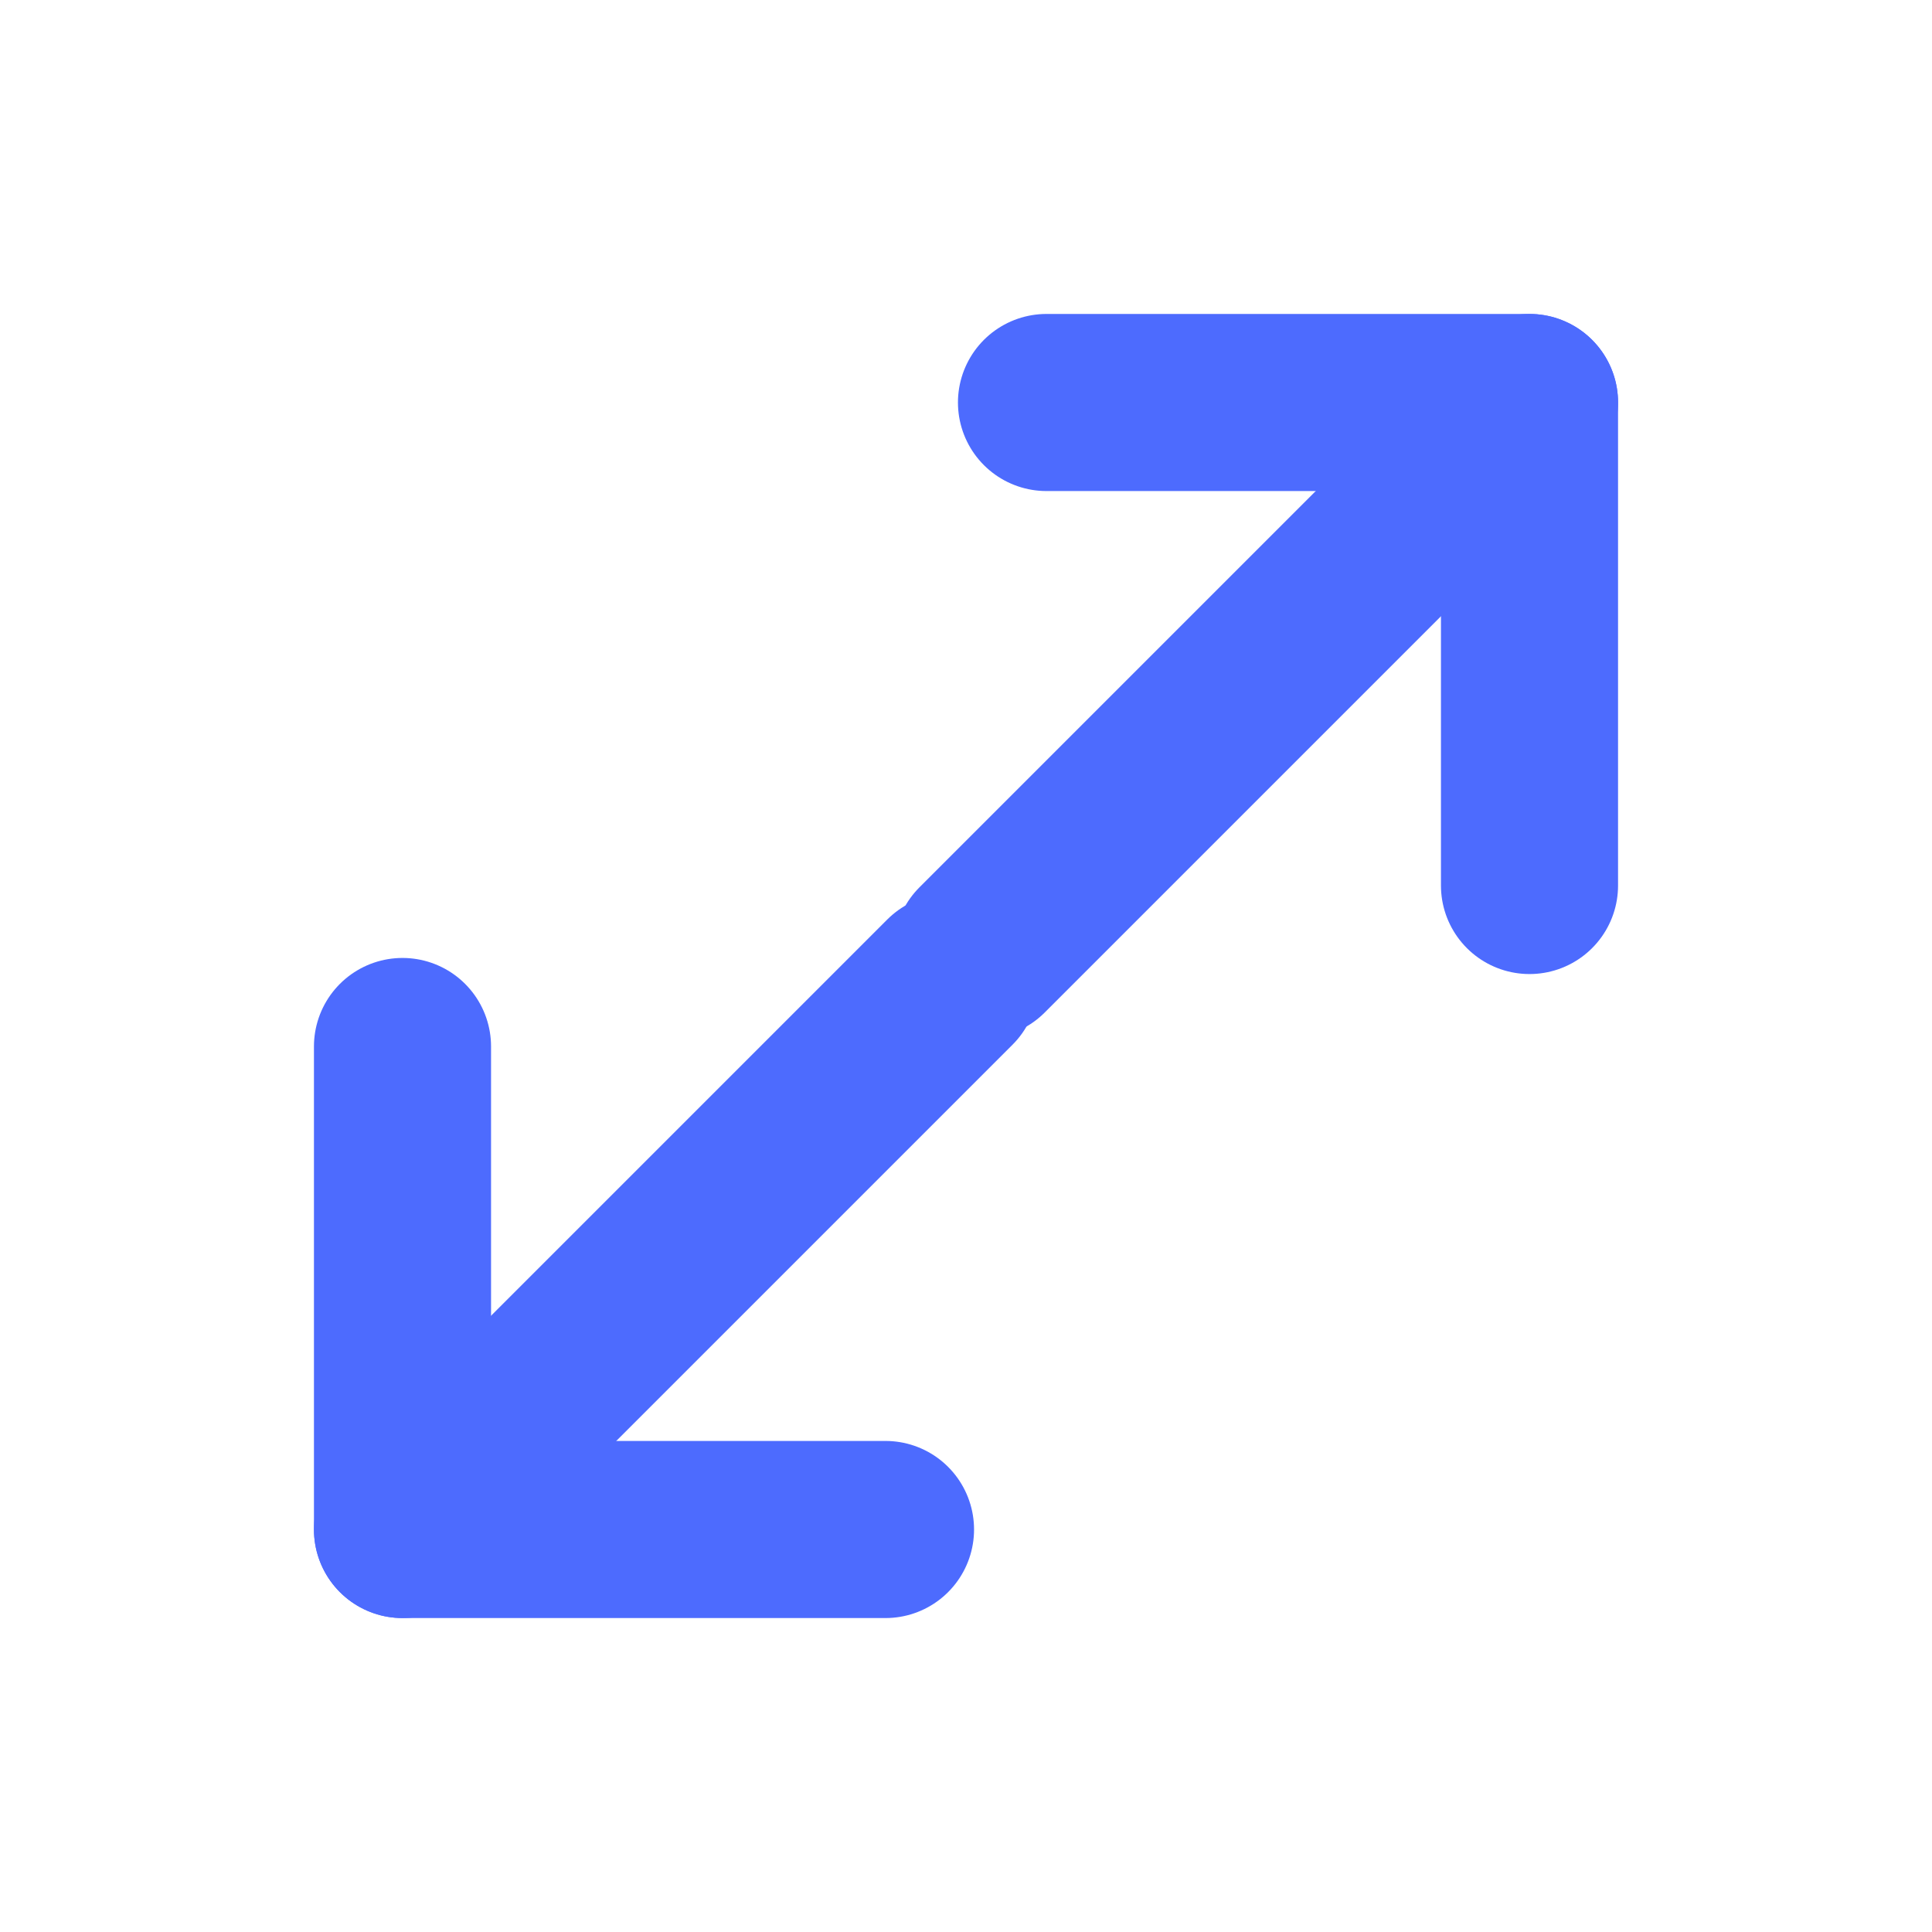
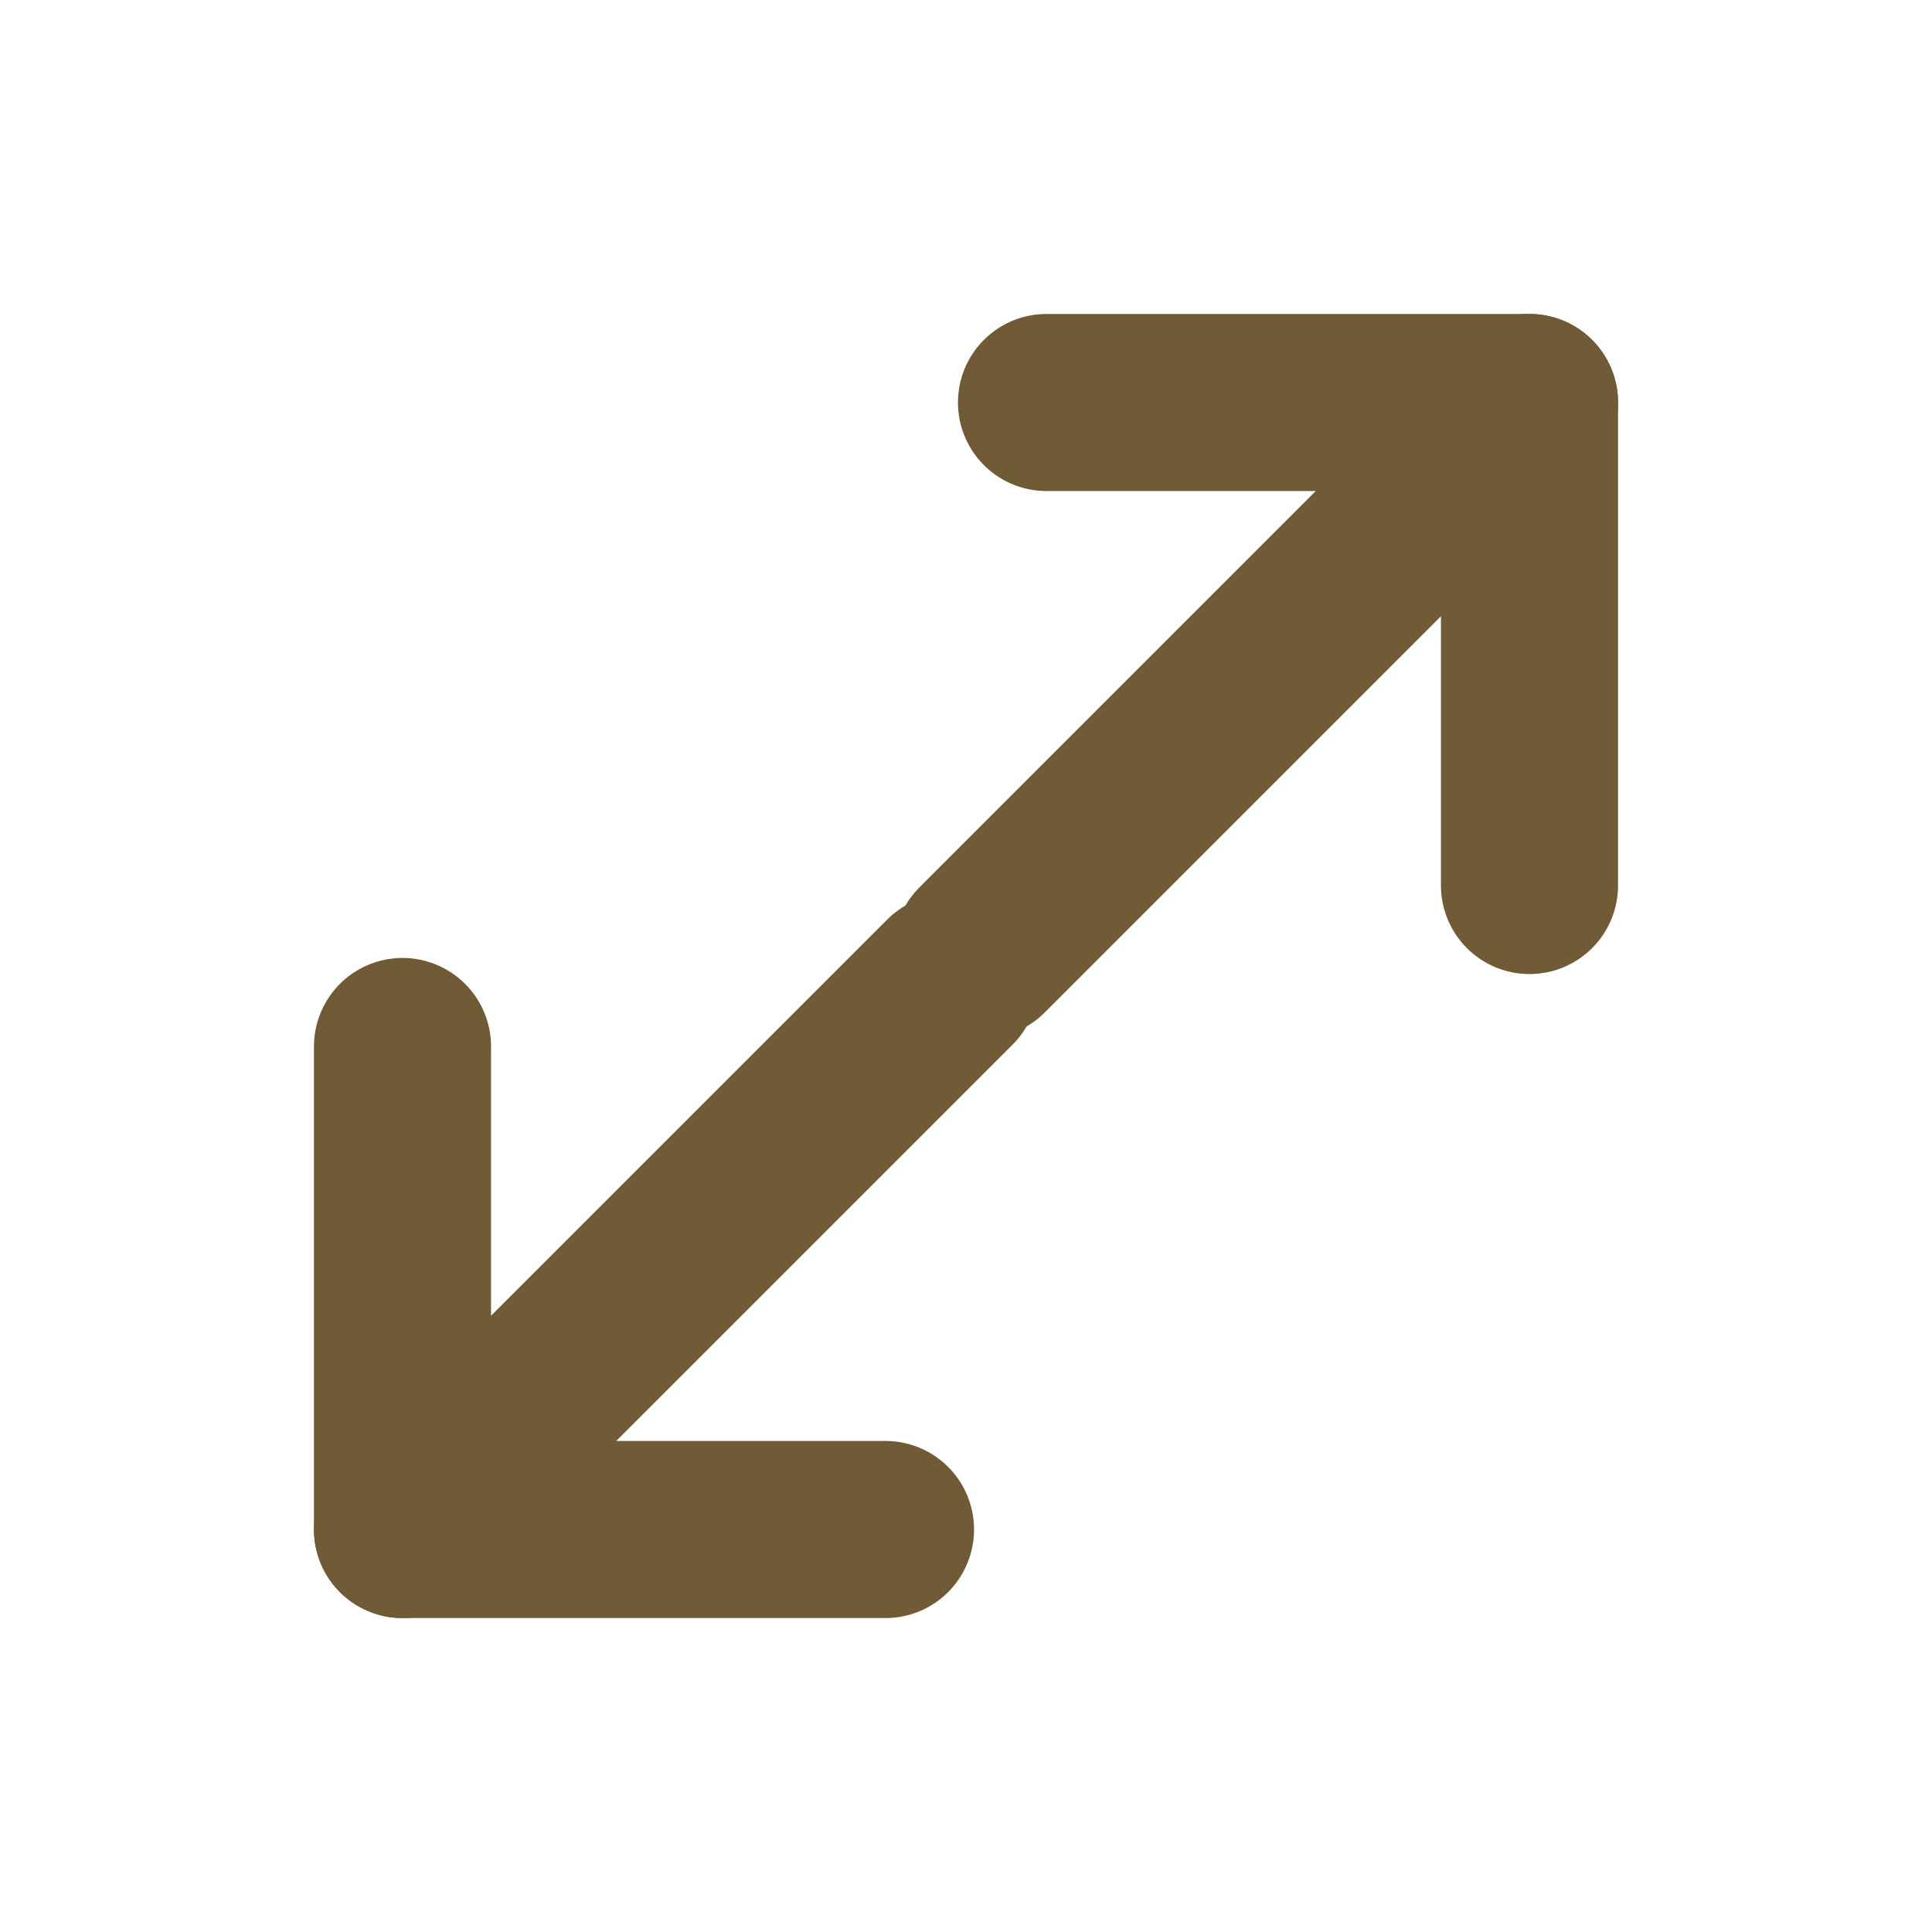
- <svg xmlns="http://www.w3.org/2000/svg" viewBox="0 0 24 24" fill="none" stroke="#4D6BFE" stroke-width="2.2" stroke-linecap="round" stroke-linejoin="round">
+ <svg xmlns="http://www.w3.org/2000/svg" viewBox="0 0 24 24" fill="none" stroke="#715A36" stroke-width="2.2" stroke-linecap="round" stroke-linejoin="round">
  <path d="M13 5 L19 5 L19 11" />
  <path d="M19 5 L12.2 11.8" />
  <path d="M11 19 L5 19 L5 13" />
  <path d="M5 19 L11.8 12.2" />
</svg>
